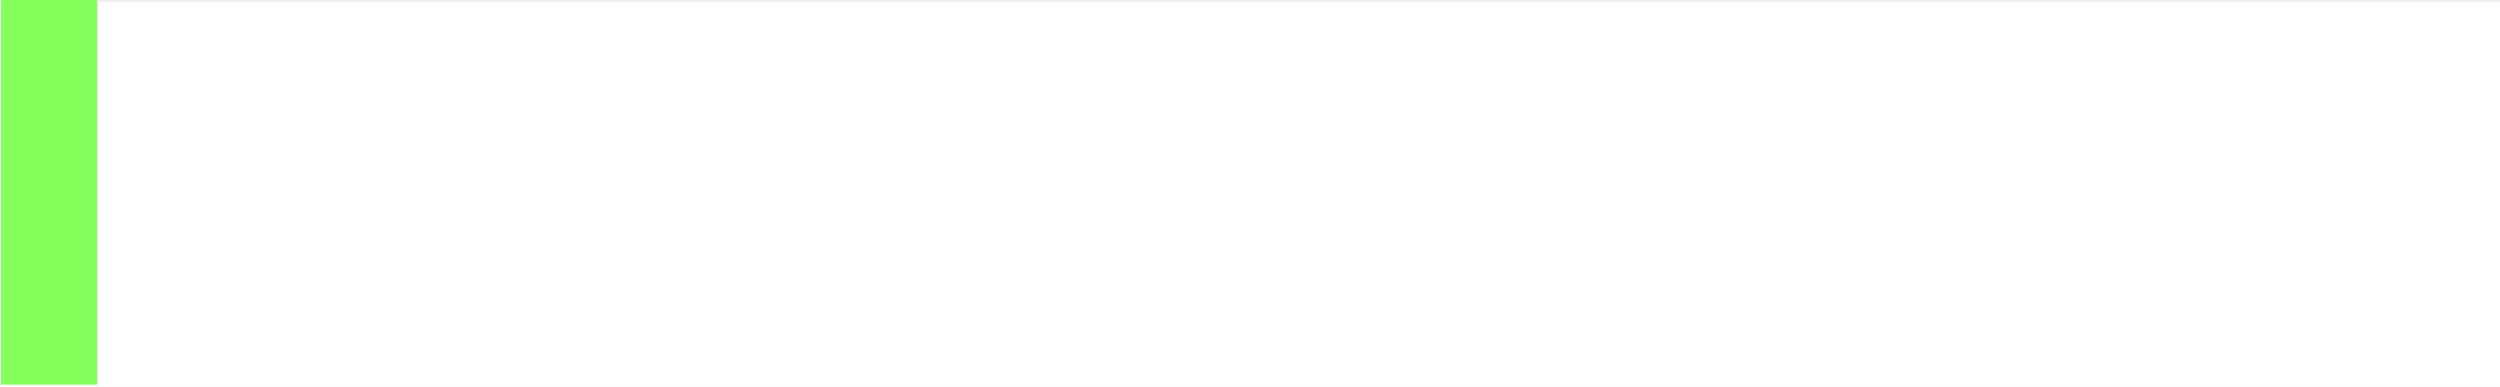
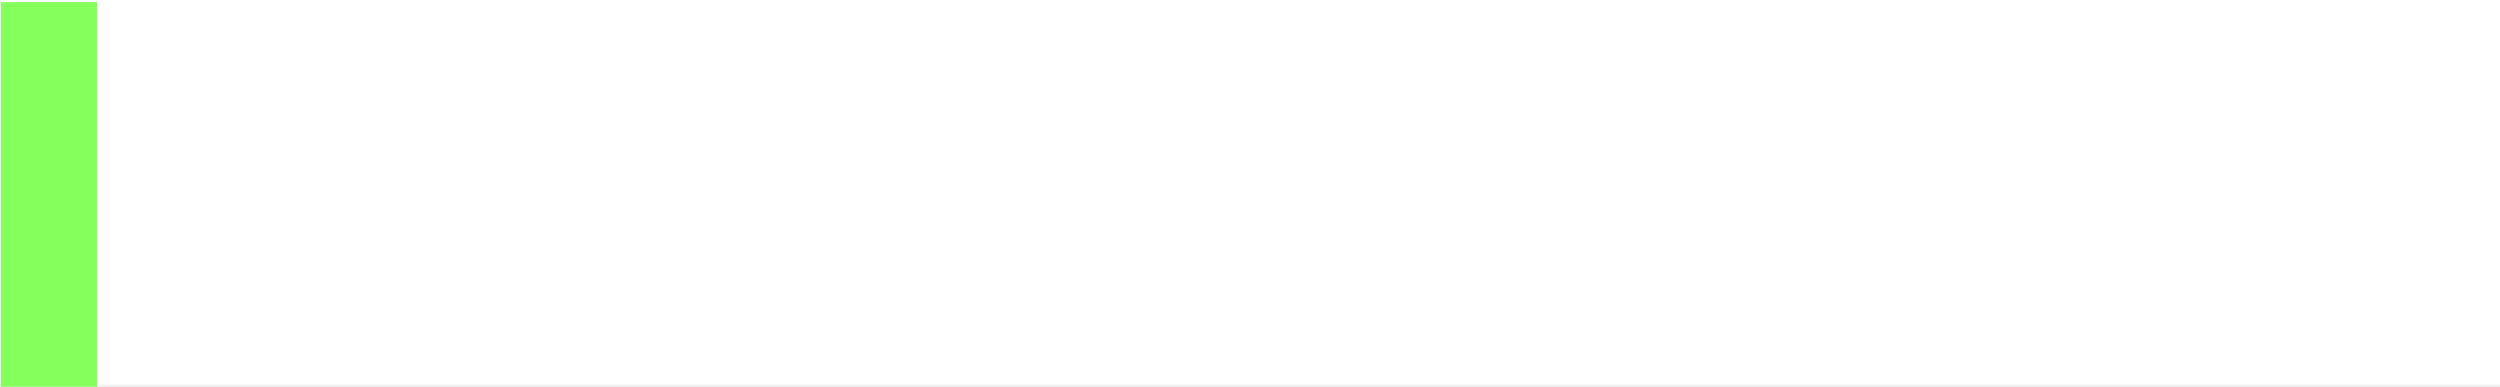
<svg xmlns="http://www.w3.org/2000/svg" viewBox="0 0 260 40.22">
  <defs>
    <style>.cls-1{fill:#fff;}.cls-2{fill:#85ff5c;}</style>
  </defs>
  <g id="Layer_2" data-name="Layer 2">
    <g id="Layer_1-2" data-name="Layer 1">
-       <rect class="cls-1" y="0.22" width="260" height="40" />
-       <rect class="cls-2" x="0.11" width="10" height="40" />
+       <rect class="cls-1" width="260" height="40" />
+       <rect class="cls-2" x="0.11" y="0.22" width="10" height="40" />
    </g>
  </g>
</svg>
